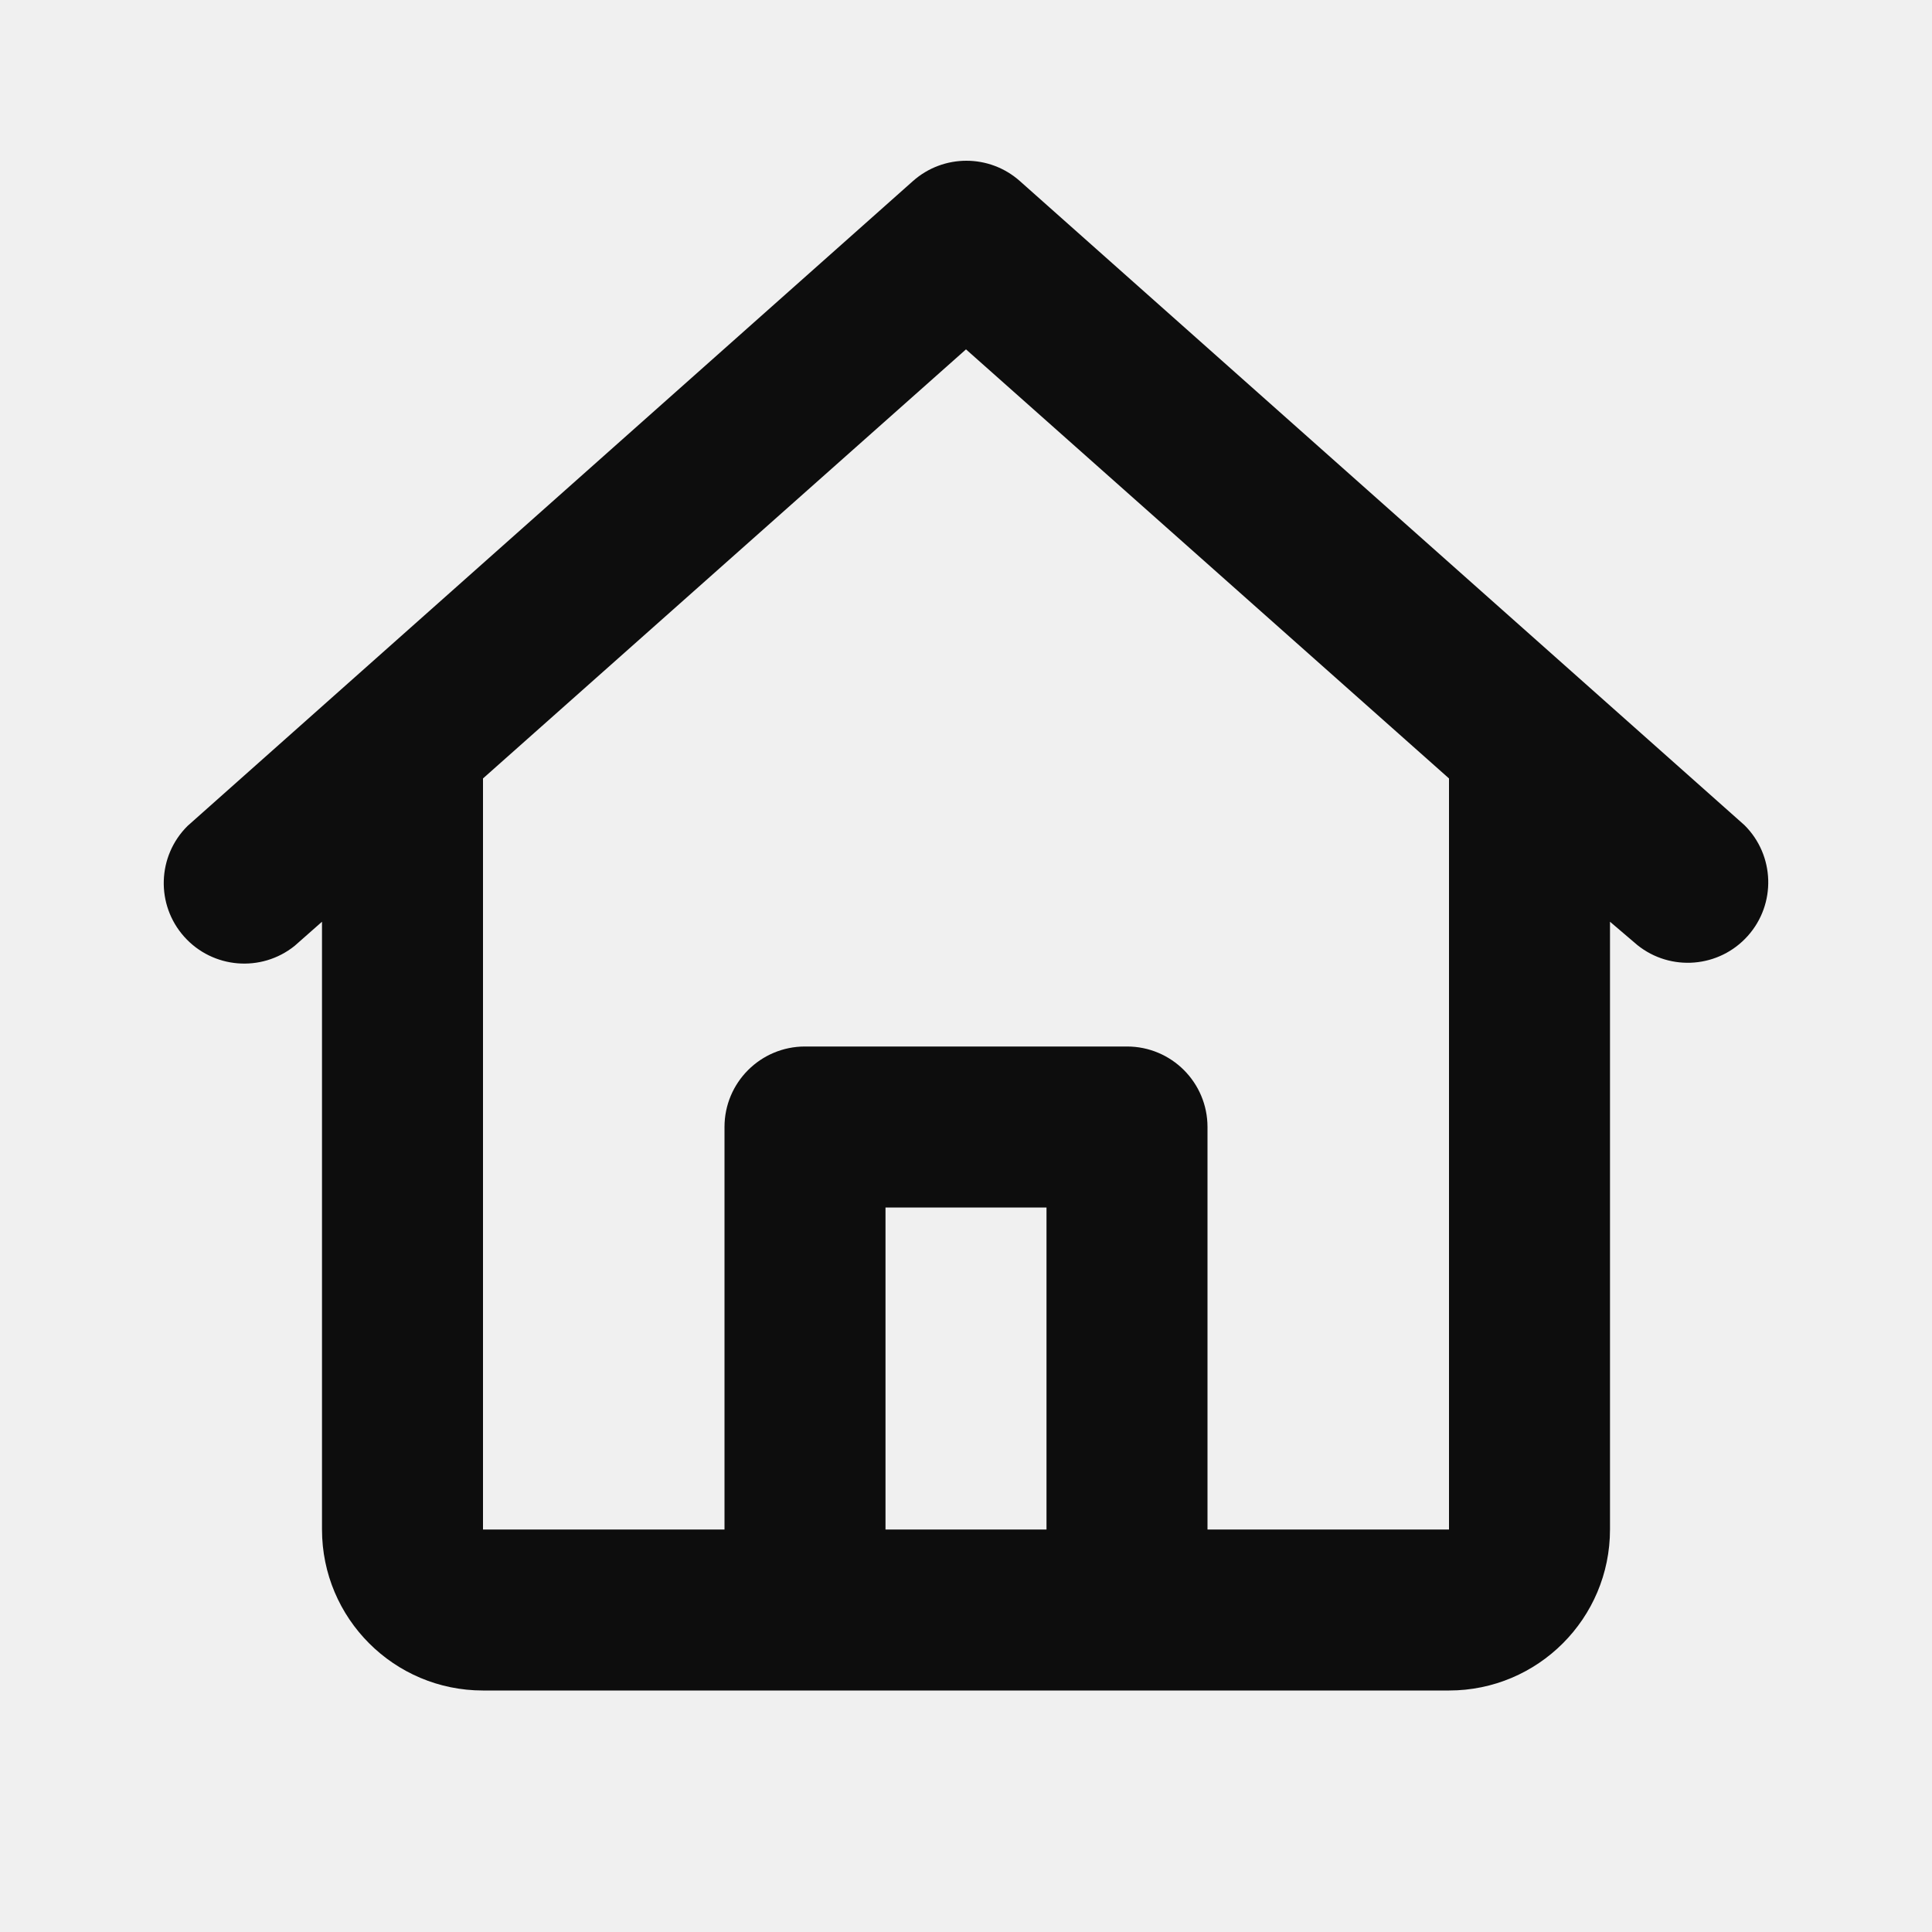
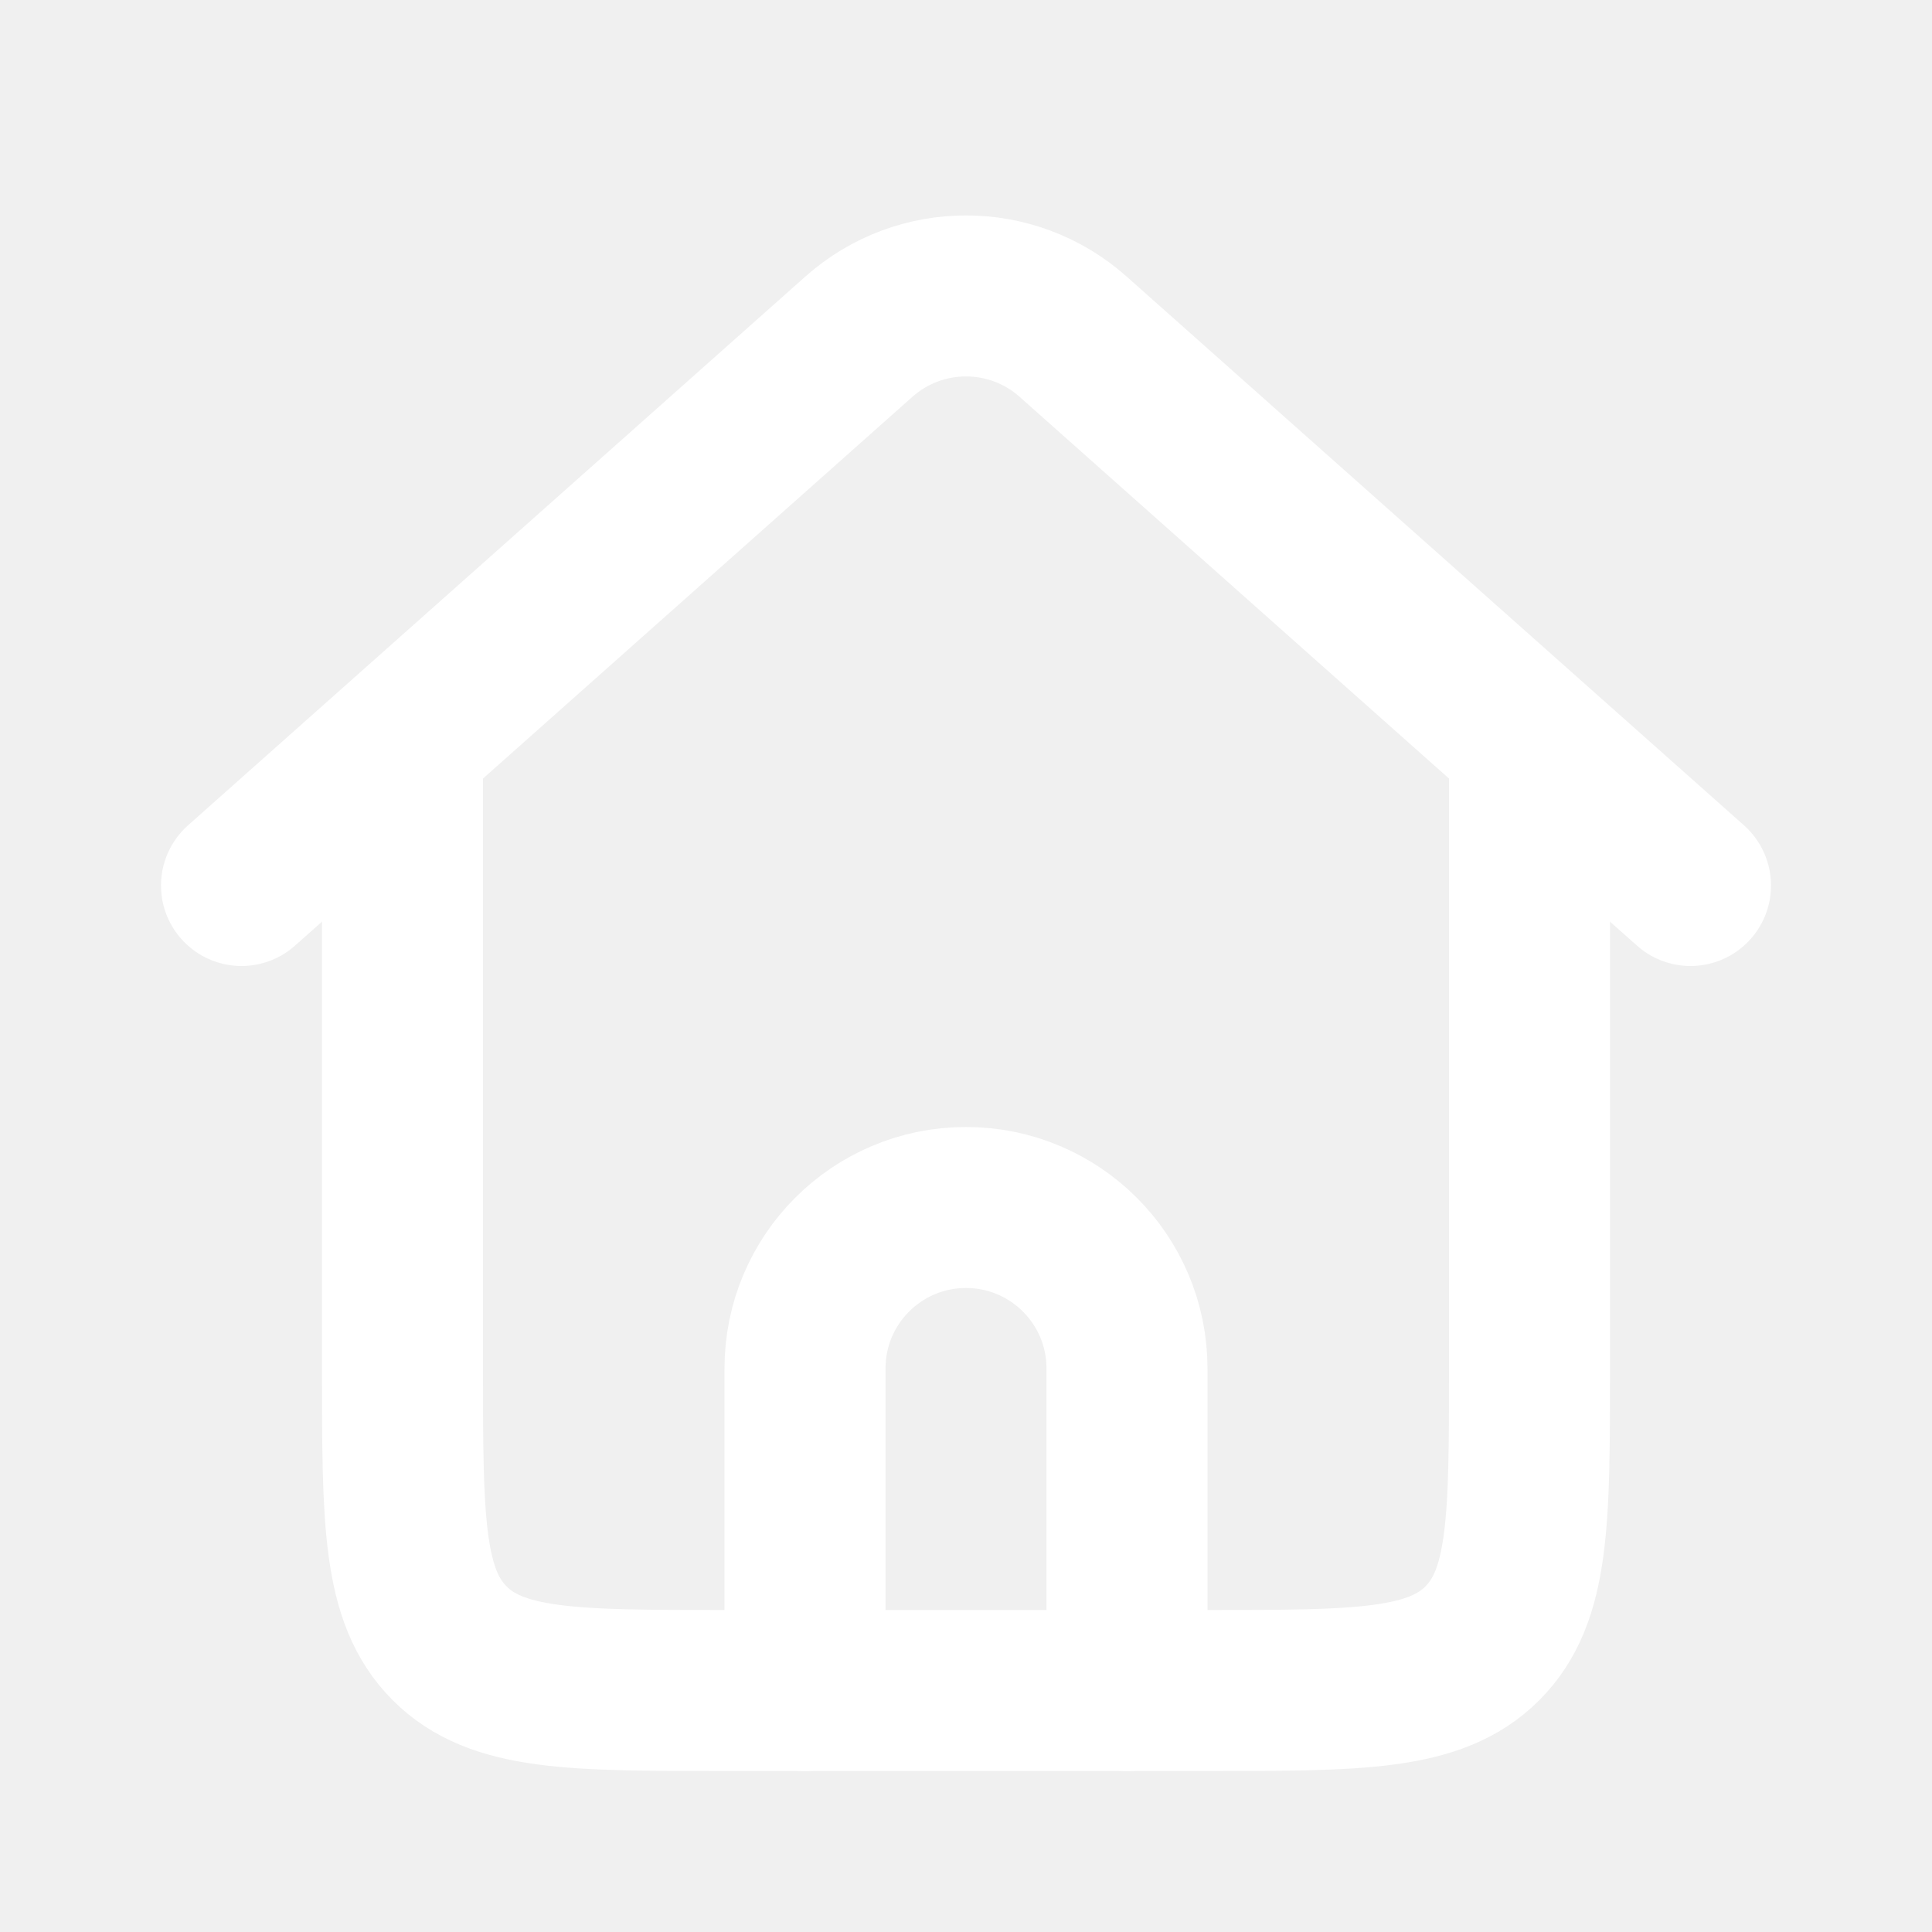
- <svg xmlns="http://www.w3.org/2000/svg" width="80" height="80" viewBox="0 0 2.4 2.4" fill="none">
-   <path d="M1.134.225a.1.1 0 0 1 .133 0l.9.8a.1.1 0 0 1-.133.149L2 1.145V1.9a.2.2 0 0 1-.2.2H.6a.2.2 0 0 1-.2-.2v-.755l-.034.03a.1.1 0 0 1-.133-.149zM.6.967V1.9h.3v-.5a.1.1 0 0 1 .1-.1h.4a.1.1 0 0 1 .1.1v.5h.3V.967L1.2.434zm.7.933v-.4h-.2v.4z" fill="#0d0d0d" />
+ <svg xmlns="http://www.w3.org/2000/svg" width="80px" height="80px" viewBox="0 0 24 24" fill="none">
+   <g id="SVGRepo_bgCarrier" stroke-width="0" />
+   <g id="SVGRepo_tracerCarrier" stroke-linecap="round" stroke-linejoin="round" />
+   <g id="SVGRepo_iconCarrier">
+     <path d="M19 9L19 17C19 18.886 19 19.828 18.414 20.414C17.828 21 16.886 21 15 21L14 21L10 21L9 21C7.114 21 6.172 21 5.586 20.414C5 19.828 5 18.886 5 17L5 9" stroke="#ffffff" stroke-width="2" stroke-linejoin="round" />
+     <path d="M3 11L7.5 7L10.671 4.181C11.429 3.508 12.571 3.508 13.329 4.181L16.5 7L21 11" stroke="#ffffff" stroke-width="2" stroke-linecap="round" stroke-linejoin="round" />
+     <path d="M10 21V17C10 15.895 10.895 15 12 15V15C13.105 15 14 15.895 14 17V21" stroke="#ffffff" stroke-width="2" stroke-linecap="round" stroke-linejoin="round" />
+   </g>
</svg>
